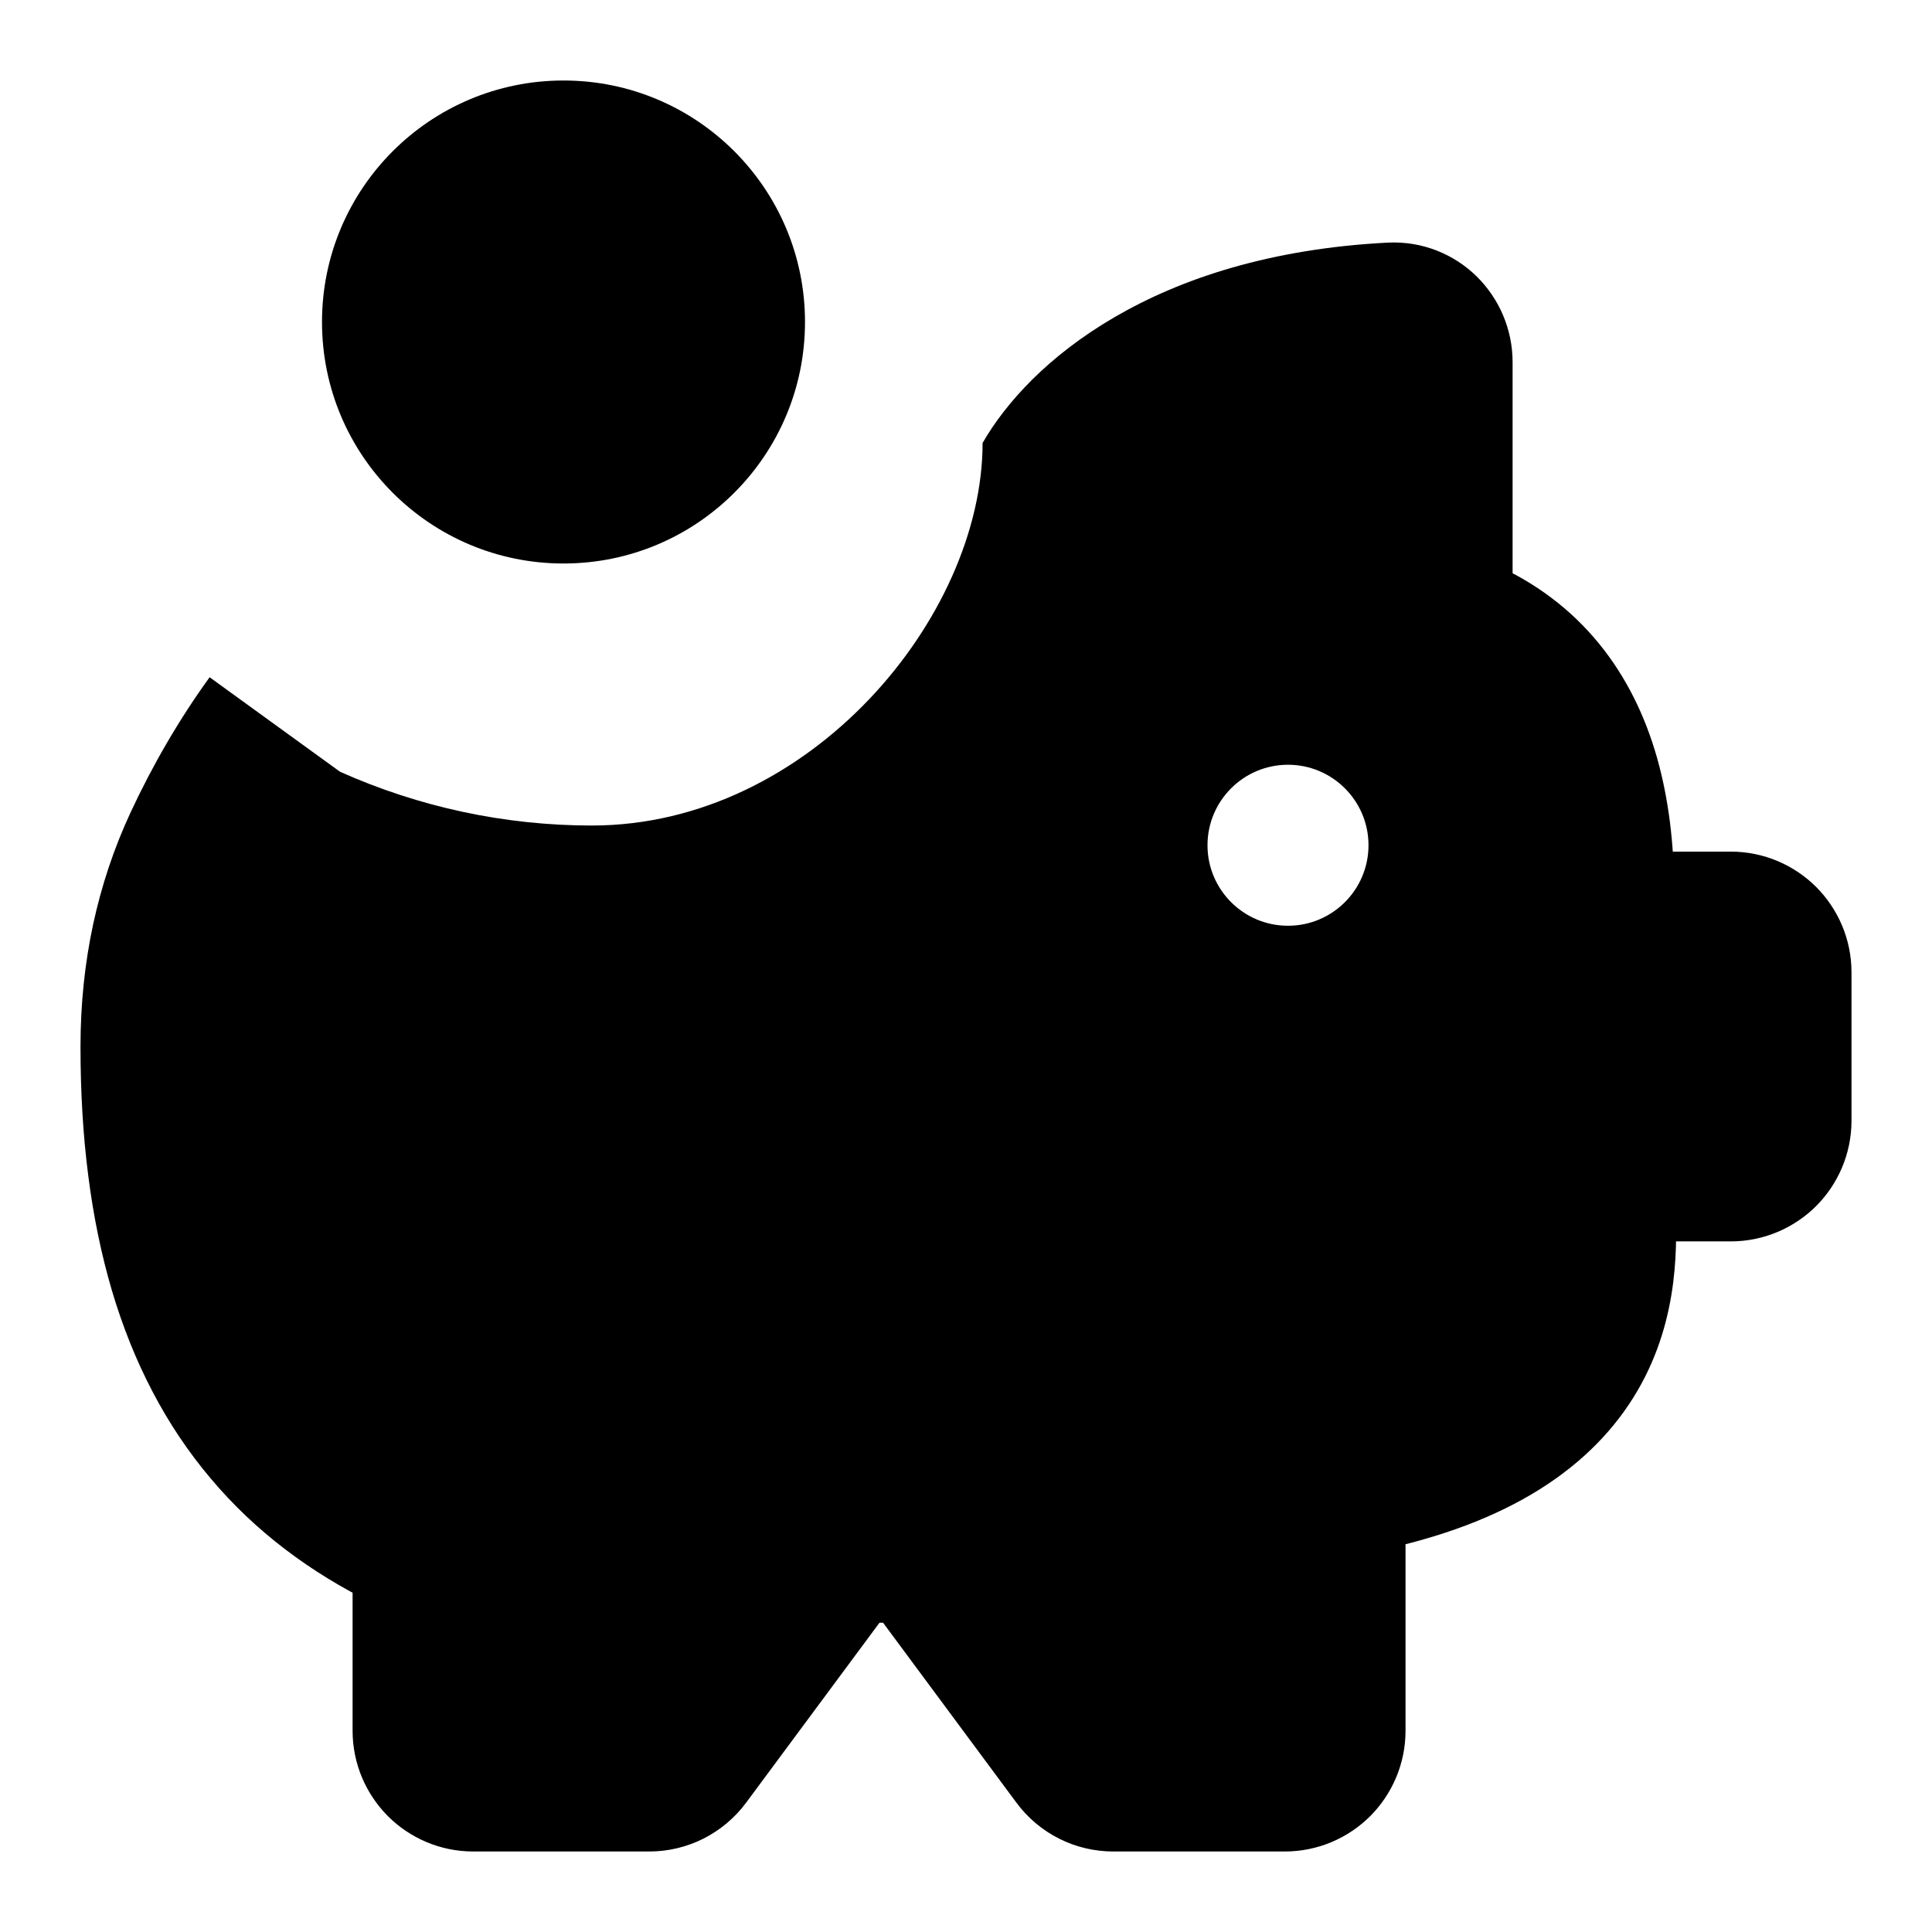
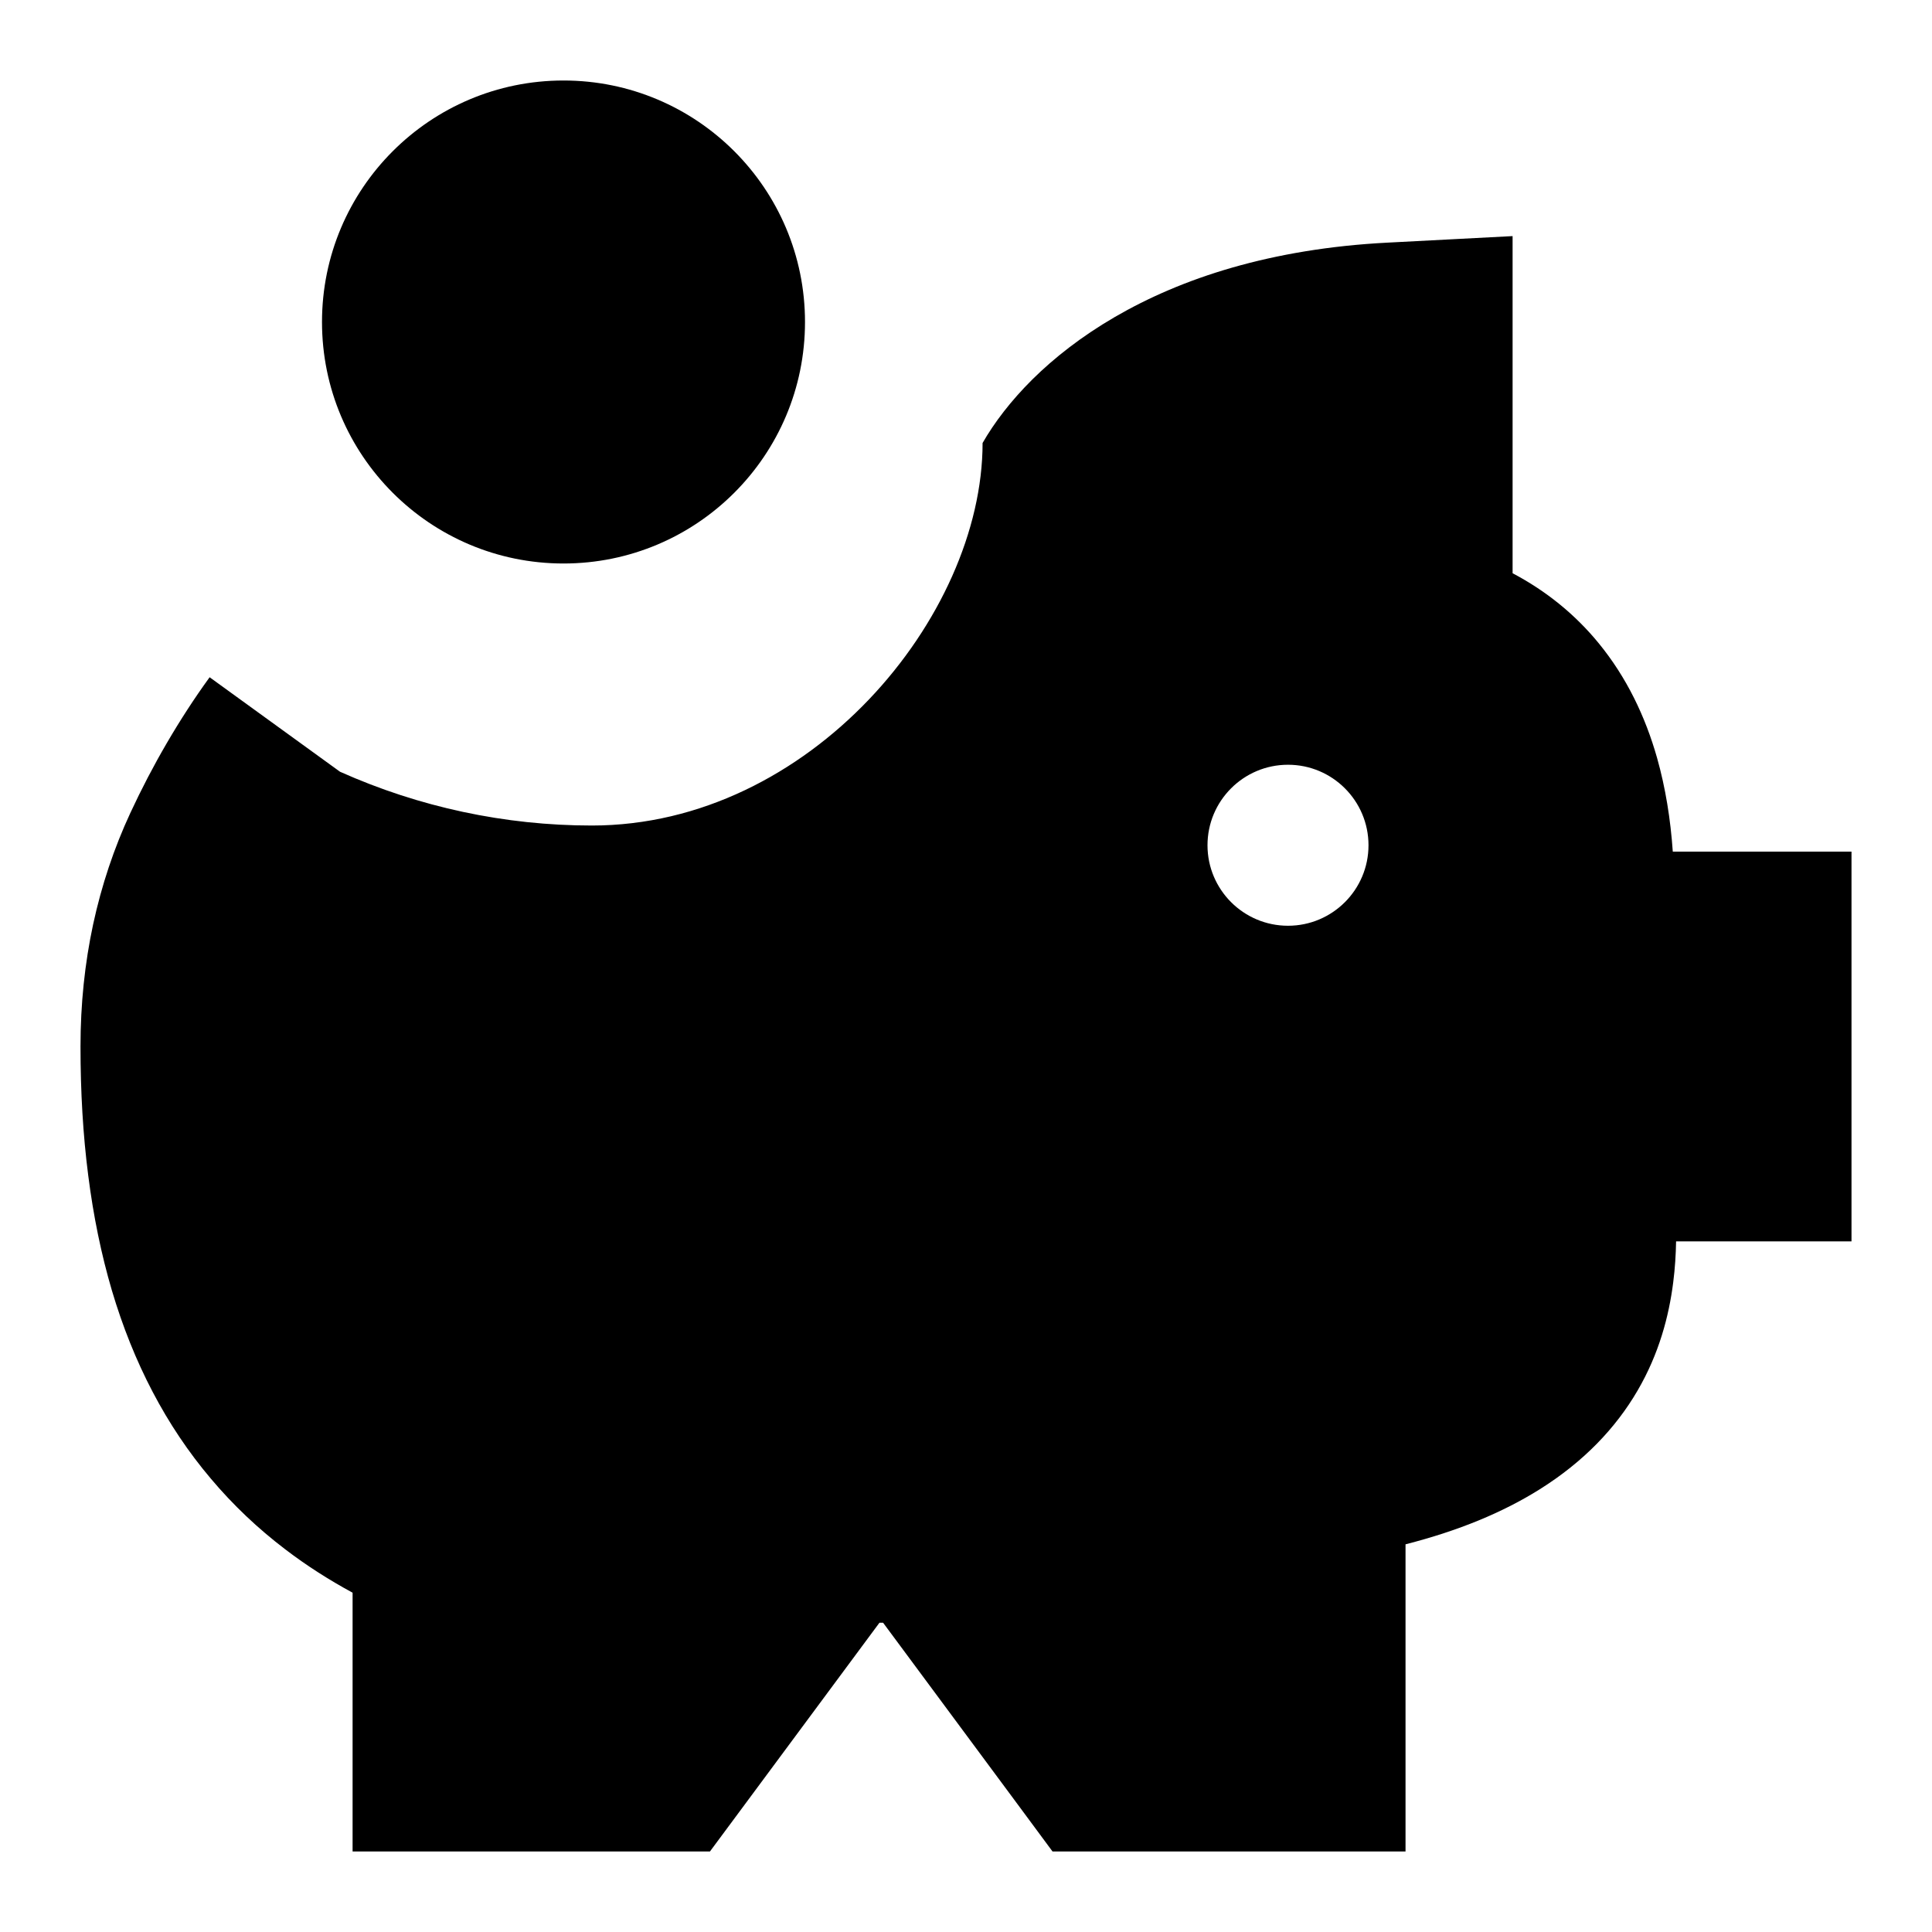
<svg xmlns="http://www.w3.org/2000/svg" width="24" height="24" viewBox="0 0 24 24" fill="none">
-   <path d="M12.206 5.503C12.351 5.25 12.557 4.979 12.825 4.713C13.095 4.446 13.433 4.18 13.845 3.94C14.258 3.7 14.743 3.486 15.308 3.324C15.873 3.162 16.514 3.051 17.238 3.014C17.671 2.992 18.065 3.16 18.344 3.434C18.621 3.707 18.79 4.087 18.79 4.5L18.79 7.418C18.79 7.528 18.638 7.046 18.7 7.133C18.762 7.219 18.438 6.956 18.539 7C19.07 7.232 19.513 7.567 19.861 7.992C20.207 8.415 20.439 8.901 20.585 9.416C20.73 9.929 20.793 10.478 20.798 11.041C20.799 11.185 20.577 10.632 20.67 10.729C20.763 10.825 20.17 10.579 20.314 10.579L21.5 10.579C21.914 10.579 22.29 10.748 22.561 11.018C22.831 11.289 23 11.665 23 12.079L23 13.921C23 14.335 22.831 14.711 22.561 14.982C22.29 15.252 21.914 15.421 21.5 15.421L20.284 15.421C20.146 15.421 20.746 15.168 20.659 15.258C20.573 15.349 20.799 14.725 20.807 14.863C20.823 15.142 20.837 15.521 20.785 15.932C20.732 16.349 20.61 16.816 20.342 17.275C20.072 17.738 19.676 18.156 19.128 18.5C18.587 18.84 17.912 19.098 17.085 19.27C16.965 19.295 17.419 19.027 17.344 19.116C17.268 19.205 17.46 18.672 17.46 18.795L17.46 21.5C17.46 21.914 17.291 22.29 17.021 22.561C16.75 22.831 16.374 23 15.96 23L13.831 23C13.593 23 13.362 22.944 13.156 22.84C12.95 22.736 12.767 22.584 12.626 22.393L10.82 19.956C10.773 19.892 11.066 20.139 10.997 20.104C10.928 20.07 11.301 20.158 11.222 20.158L10.673 20.158C10.594 20.158 10.967 20.07 10.898 20.105C10.829 20.139 11.122 19.892 11.075 19.956L9.269 22.393C9.128 22.584 8.945 22.735 8.739 22.84C8.532 22.944 8.302 23 8.064 23L5.88 23C5.465 23 5.089 22.831 4.819 22.561C4.549 22.29 4.38 21.914 4.38 21.5L4.38 19.488C4.38 19.388 4.511 19.838 4.459 19.758C4.406 19.677 4.73 19.963 4.64 19.919C4.249 19.728 3.882 19.505 3.543 19.246C3.204 18.988 2.895 18.696 2.619 18.368C2.342 18.041 2.101 17.681 1.896 17.29C1.691 16.899 1.523 16.479 1.39 16.031C1.258 15.583 1.16 15.106 1.096 14.602C1.031 14.098 1 13.564 1 13C1 12.474 1.053 11.967 1.157 11.482C1.262 10.996 1.417 10.534 1.619 10.099C1.757 9.802 1.908 9.512 2.072 9.231C2.236 8.95 2.413 8.676 2.604 8.413L4.224 9.587C5.208 10.027 6.274 10.255 7.352 10.255C10.058 10.255 12.206 7.665 12.206 5.503ZM10 4C10 5.657 8.657 7 7 7C5.343 7 4 5.657 4 4C4 2.343 5.343 1 7 1C8.657 1 10 2.343 10 4ZM17 10.5C17 9.948 16.552 9.5 16 9.5C15.448 9.5 15 9.948 15 10.5C15 11.052 15.448 11.5 16 11.5C16.552 11.5 17 11.052 17 10.5Z" fill="black" />
+   <path d="M12.206 5.503C12.351 5.25 12.557 4.979 12.825 4.713C13.095 4.446 13.433 4.18 13.845 3.94C14.258 3.7 14.743 3.486 15.308 3.324C15.873 3.162 16.514 3.051 17.238 3.014L18.79 2.933L18.79 4.5L18.79 7.121C19.211 7.343 19.57 7.636 19.861 7.992C20.207 8.415 20.439 8.901 20.585 9.416C20.69 9.788 20.752 10.178 20.78 10.579L21.5 10.579L23 10.579L23 12.079L23 13.921L23 15.421L21.5 15.421L20.821 15.421C20.818 15.582 20.808 15.754 20.785 15.932C20.732 16.349 20.61 16.816 20.342 17.275C20.072 17.738 19.676 18.156 19.128 18.5C18.671 18.787 18.119 19.016 17.46 19.184L17.46 21.5L17.46 23L15.96 23L13.831 23L13.075 23L12.626 22.393L10.97 20.158L10.925 20.158L9.269 22.393L8.819 23L8.064 23L5.88 23L4.38 23L4.38 21.5L4.38 19.785C4.085 19.625 3.806 19.447 3.543 19.246C3.204 18.988 2.895 18.696 2.619 18.368C2.342 18.041 2.101 17.681 1.896 17.29C1.691 16.899 1.523 16.479 1.39 16.031C1.258 15.583 1.16 15.106 1.096 14.602C1.031 14.098 1 13.564 1 13C1 12.474 1.053 11.967 1.157 11.482C1.262 10.996 1.417 10.534 1.619 10.099C1.757 9.802 1.908 9.512 2.072 9.231C2.236 8.95 2.413 8.676 2.604 8.413L4.224 9.587C5.208 10.027 6.274 10.255 7.352 10.255C10.058 10.255 12.206 7.665 12.206 5.503ZM10 4C10 5.657 8.657 7 7 7C5.343 7 4 5.657 4 4C4 2.343 5.343 1 7 1C8.657 1 10 2.343 10 4ZM17 10.5C17 9.948 16.552 9.5 16 9.5C15.448 9.5 15 9.948 15 10.5C15 11.052 15.448 11.5 16 11.5C16.552 11.5 17 11.052 17 10.5Z" fill="black" />
</svg>
